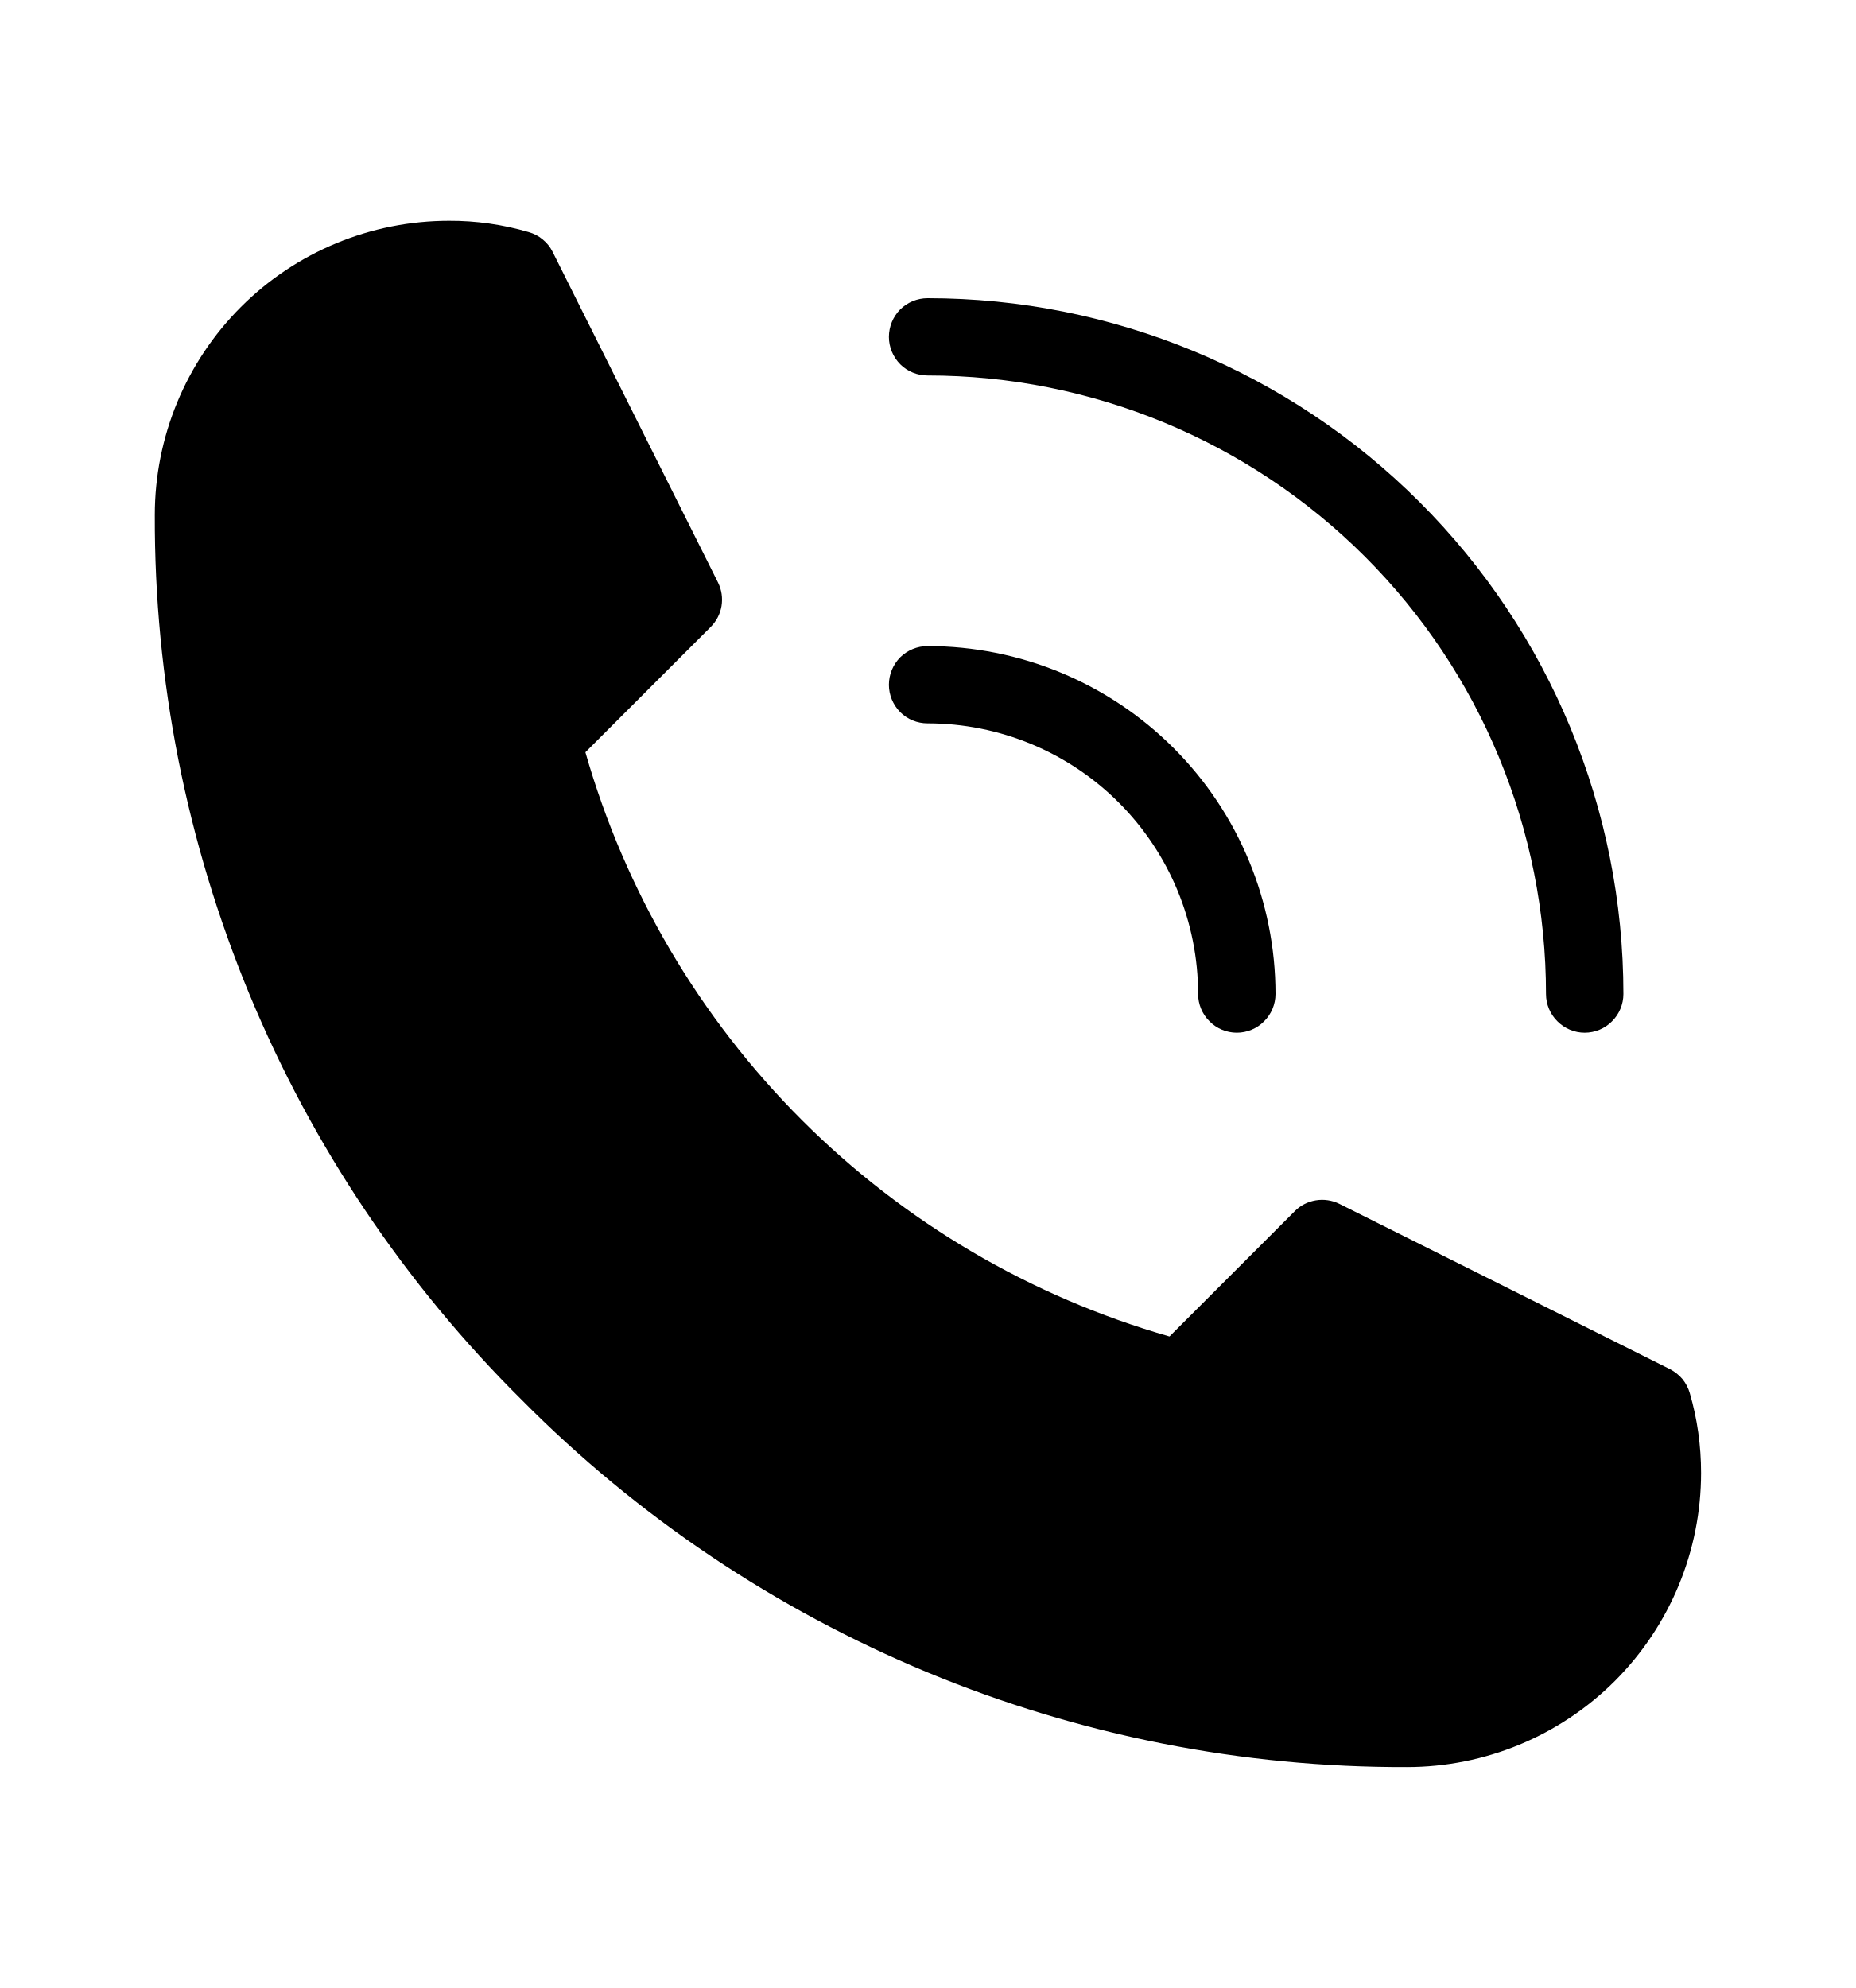
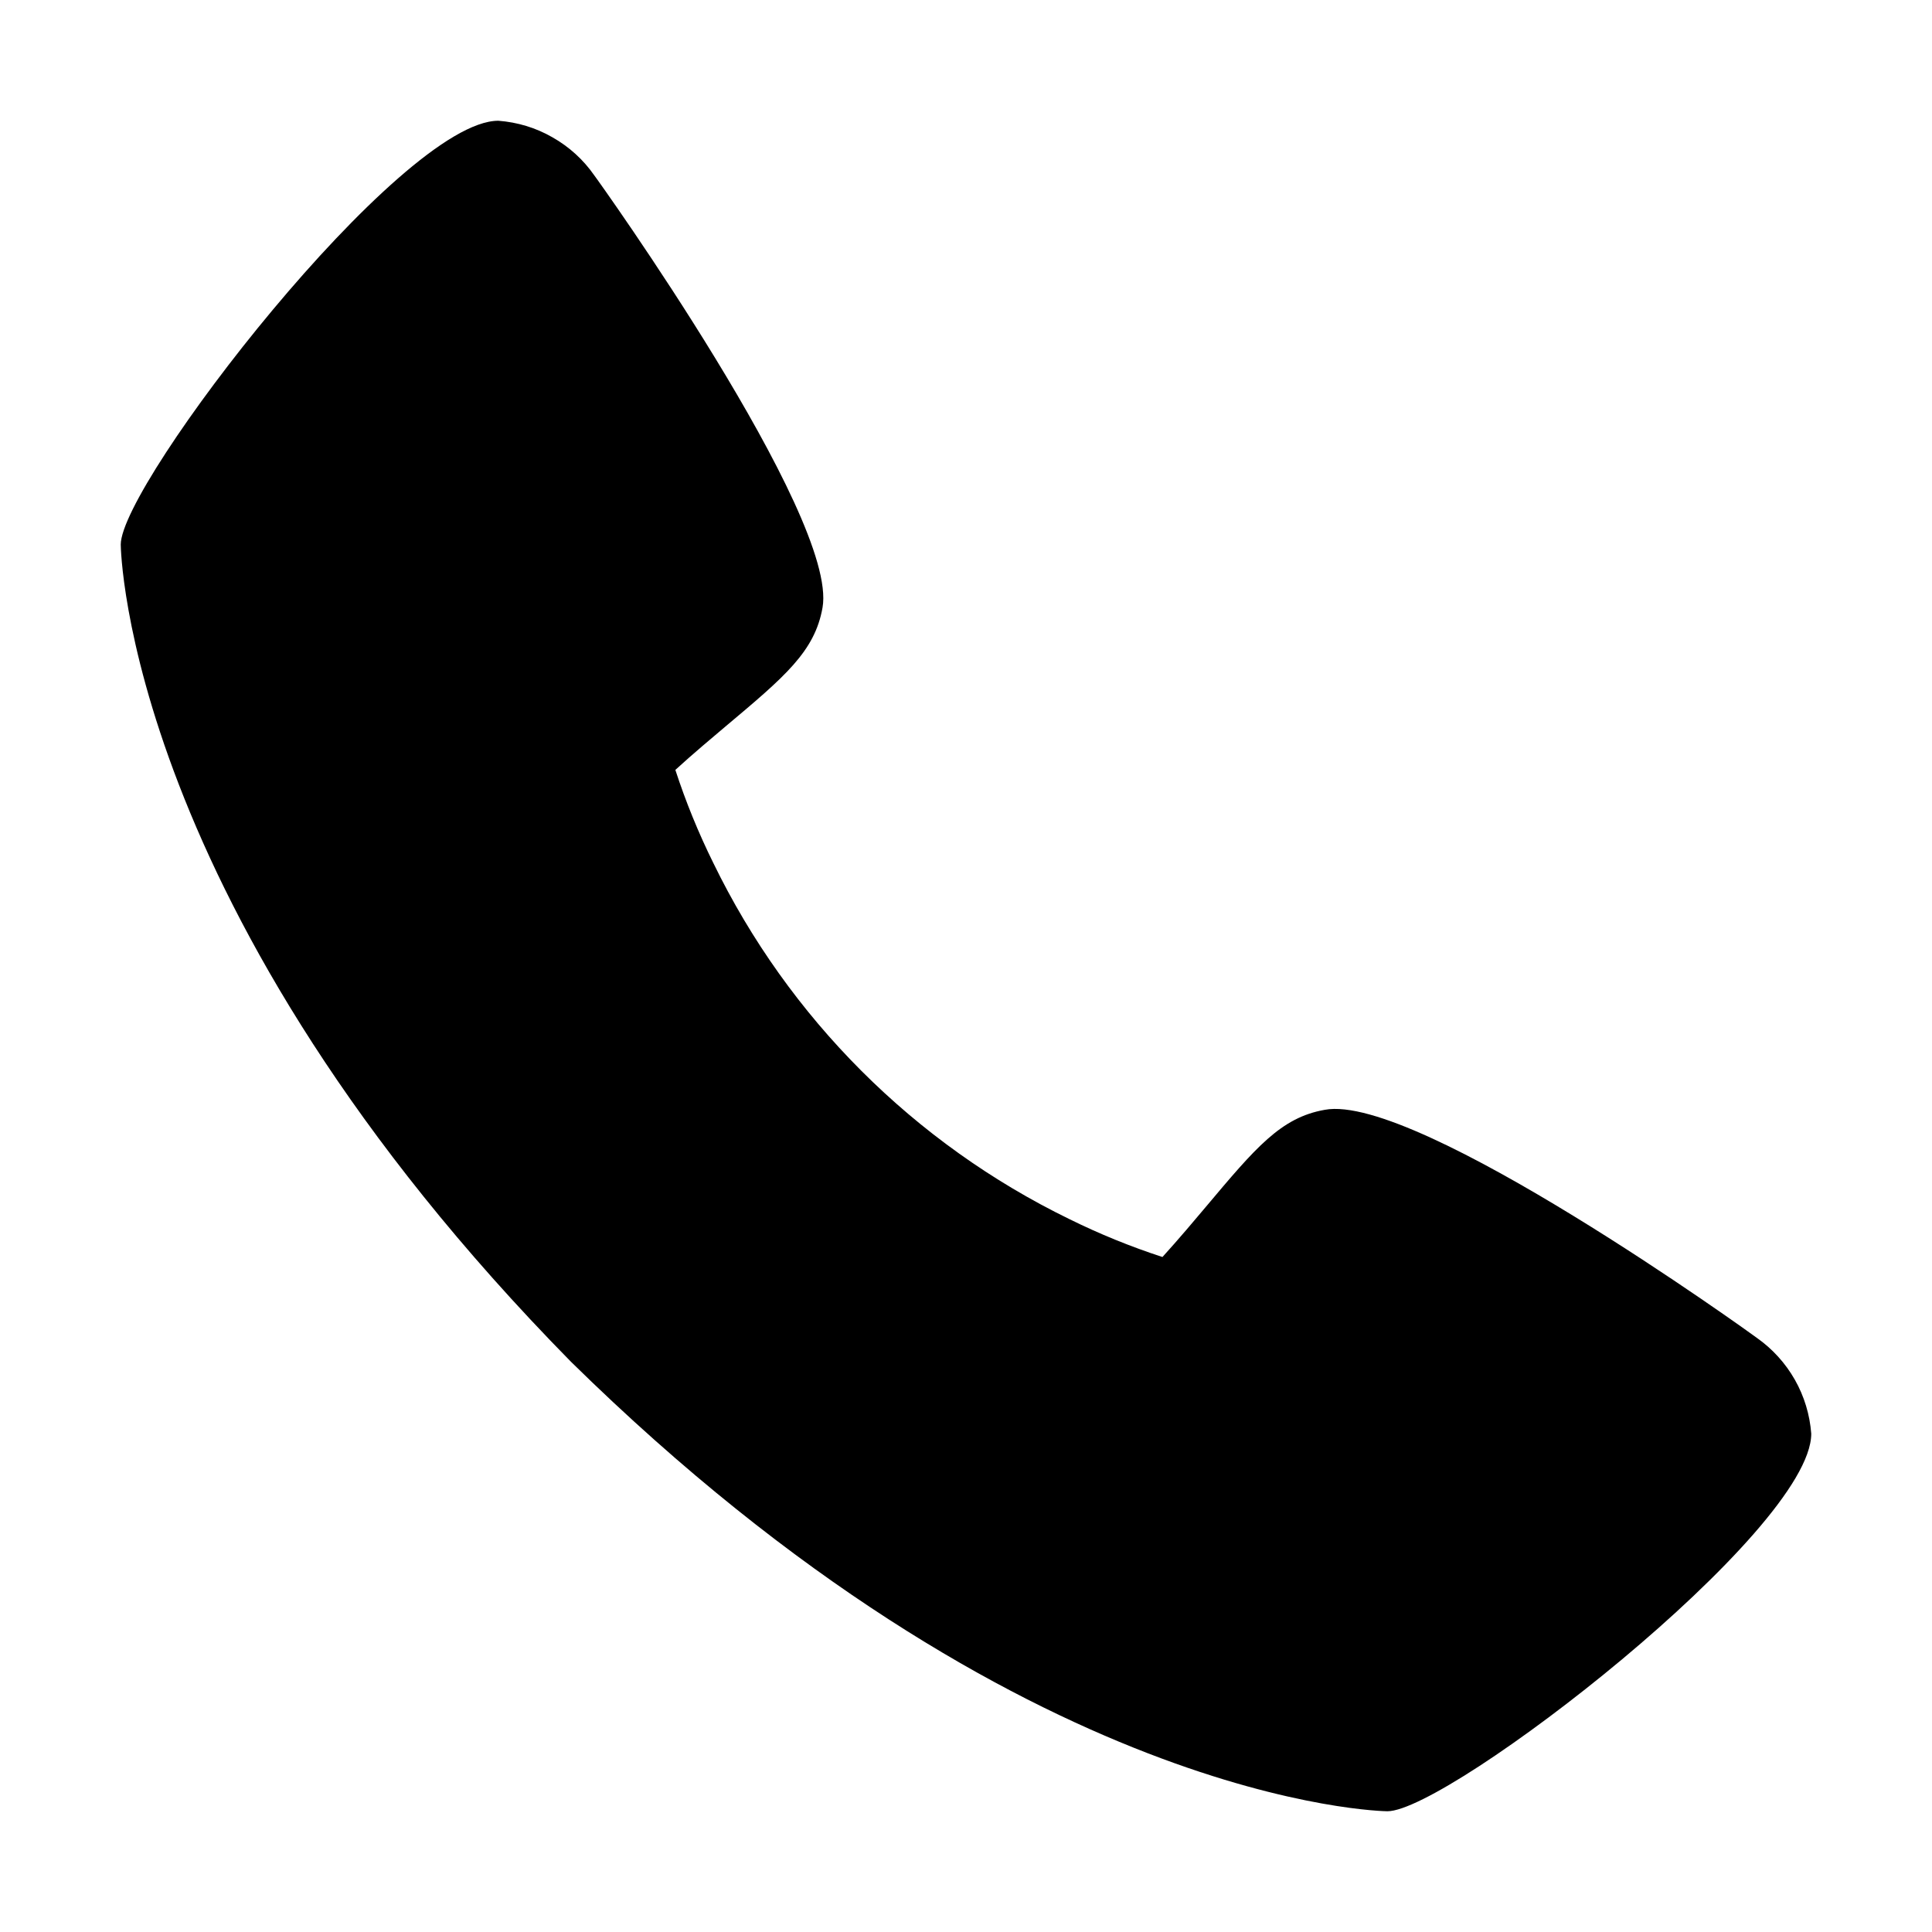
- <svg xmlns="http://www.w3.org/2000/svg" viewBox="0 0 14 15">
-   <path d="M12.75 10.512C12.739 10.473 12.72 10.437 12.695 10.406C12.669 10.375 12.637 10.35 12.601 10.331L10.105 9.083C10.05 9.056 9.988 9.047 9.928 9.057C9.868 9.067 9.812 9.095 9.769 9.139L8.824 10.084C7.776 9.784 6.821 9.222 6.05 8.451C5.279 7.68 4.717 6.725 4.417 5.676L5.362 4.731C5.405 4.688 5.434 4.633 5.444 4.573C5.454 4.512 5.445 4.451 5.418 4.396L4.169 1.899C4.151 1.863 4.126 1.832 4.094 1.806C4.063 1.78 4.027 1.762 3.988 1.751C3.793 1.694 3.591 1.665 3.388 1.666C2.799 1.666 2.234 1.9 1.818 2.316C1.402 2.732 1.168 3.297 1.168 3.886C1.164 5.126 1.407 6.355 1.882 7.502C2.357 8.648 3.055 9.688 3.936 10.562C4.81 11.444 5.851 12.142 6.997 12.618C8.144 13.094 9.374 13.337 10.615 13.333C11.204 13.333 11.768 13.099 12.185 12.683C12.601 12.266 12.835 11.702 12.835 11.113C12.835 10.91 12.807 10.707 12.75 10.512Z" />
-   <path d="M6.999 5.458C7.54 5.458 8.059 5.673 8.442 6.056C8.825 6.439 9.04 6.959 9.04 7.5C9.04 7.577 9.071 7.652 9.126 7.706C9.18 7.761 9.255 7.792 9.332 7.792C9.409 7.792 9.484 7.761 9.538 7.706C9.593 7.652 9.624 7.577 9.624 7.5C9.624 6.804 9.347 6.136 8.855 5.644C8.363 5.152 7.695 4.875 6.999 4.875C6.921 4.875 6.847 4.906 6.792 4.96C6.738 5.015 6.707 5.089 6.707 5.167C6.707 5.244 6.738 5.318 6.792 5.373C6.847 5.428 6.921 5.458 6.999 5.458Z" />
-   <path d="M6.999 2.833C8.236 2.833 9.423 3.325 10.299 4.2C11.174 5.075 11.665 6.262 11.665 7.5C11.665 7.577 11.696 7.652 11.751 7.706C11.806 7.761 11.88 7.792 11.957 7.792C12.034 7.792 12.109 7.761 12.163 7.706C12.218 7.652 12.249 7.577 12.249 7.5C12.249 6.108 11.696 4.772 10.711 3.788C9.726 2.803 8.391 2.25 6.999 2.25C6.921 2.25 6.847 2.281 6.792 2.335C6.738 2.39 6.707 2.464 6.707 2.542C6.707 2.619 6.738 2.693 6.792 2.748C6.847 2.803 6.921 2.833 6.999 2.833Z" />
+ <svg xmlns="http://www.w3.org/2000/svg" viewBox="0 0 16 16">
+   <path d="M14.55 11.08C14.511 11.05 11.733 9.047 10.971 9.191C10.607 9.255 10.399 9.504 9.981 10.001C9.914 10.081 9.752 10.273 9.627 10.41C9.363 10.324 9.105 10.219 8.856 10.096C7.571 9.47 6.532 8.432 5.907 7.146C5.784 6.897 5.679 6.64 5.593 6.376C5.73 6.25 5.922 6.089 6.005 6.019C6.499 5.604 6.748 5.396 6.812 5.031C6.944 4.275 4.943 1.478 4.922 1.453C4.832 1.323 4.713 1.215 4.575 1.137C4.438 1.058 4.285 1.012 4.127 1C3.316 1 1 4.004 1 4.51C1 4.539 1.042 7.528 4.728 11.277C8.473 14.957 11.461 15 11.49 15C11.996 15 15 12.684 15 11.873C14.988 11.716 14.942 11.563 14.864 11.426C14.786 11.289 14.679 11.171 14.55 11.08Z" />
</svg>
